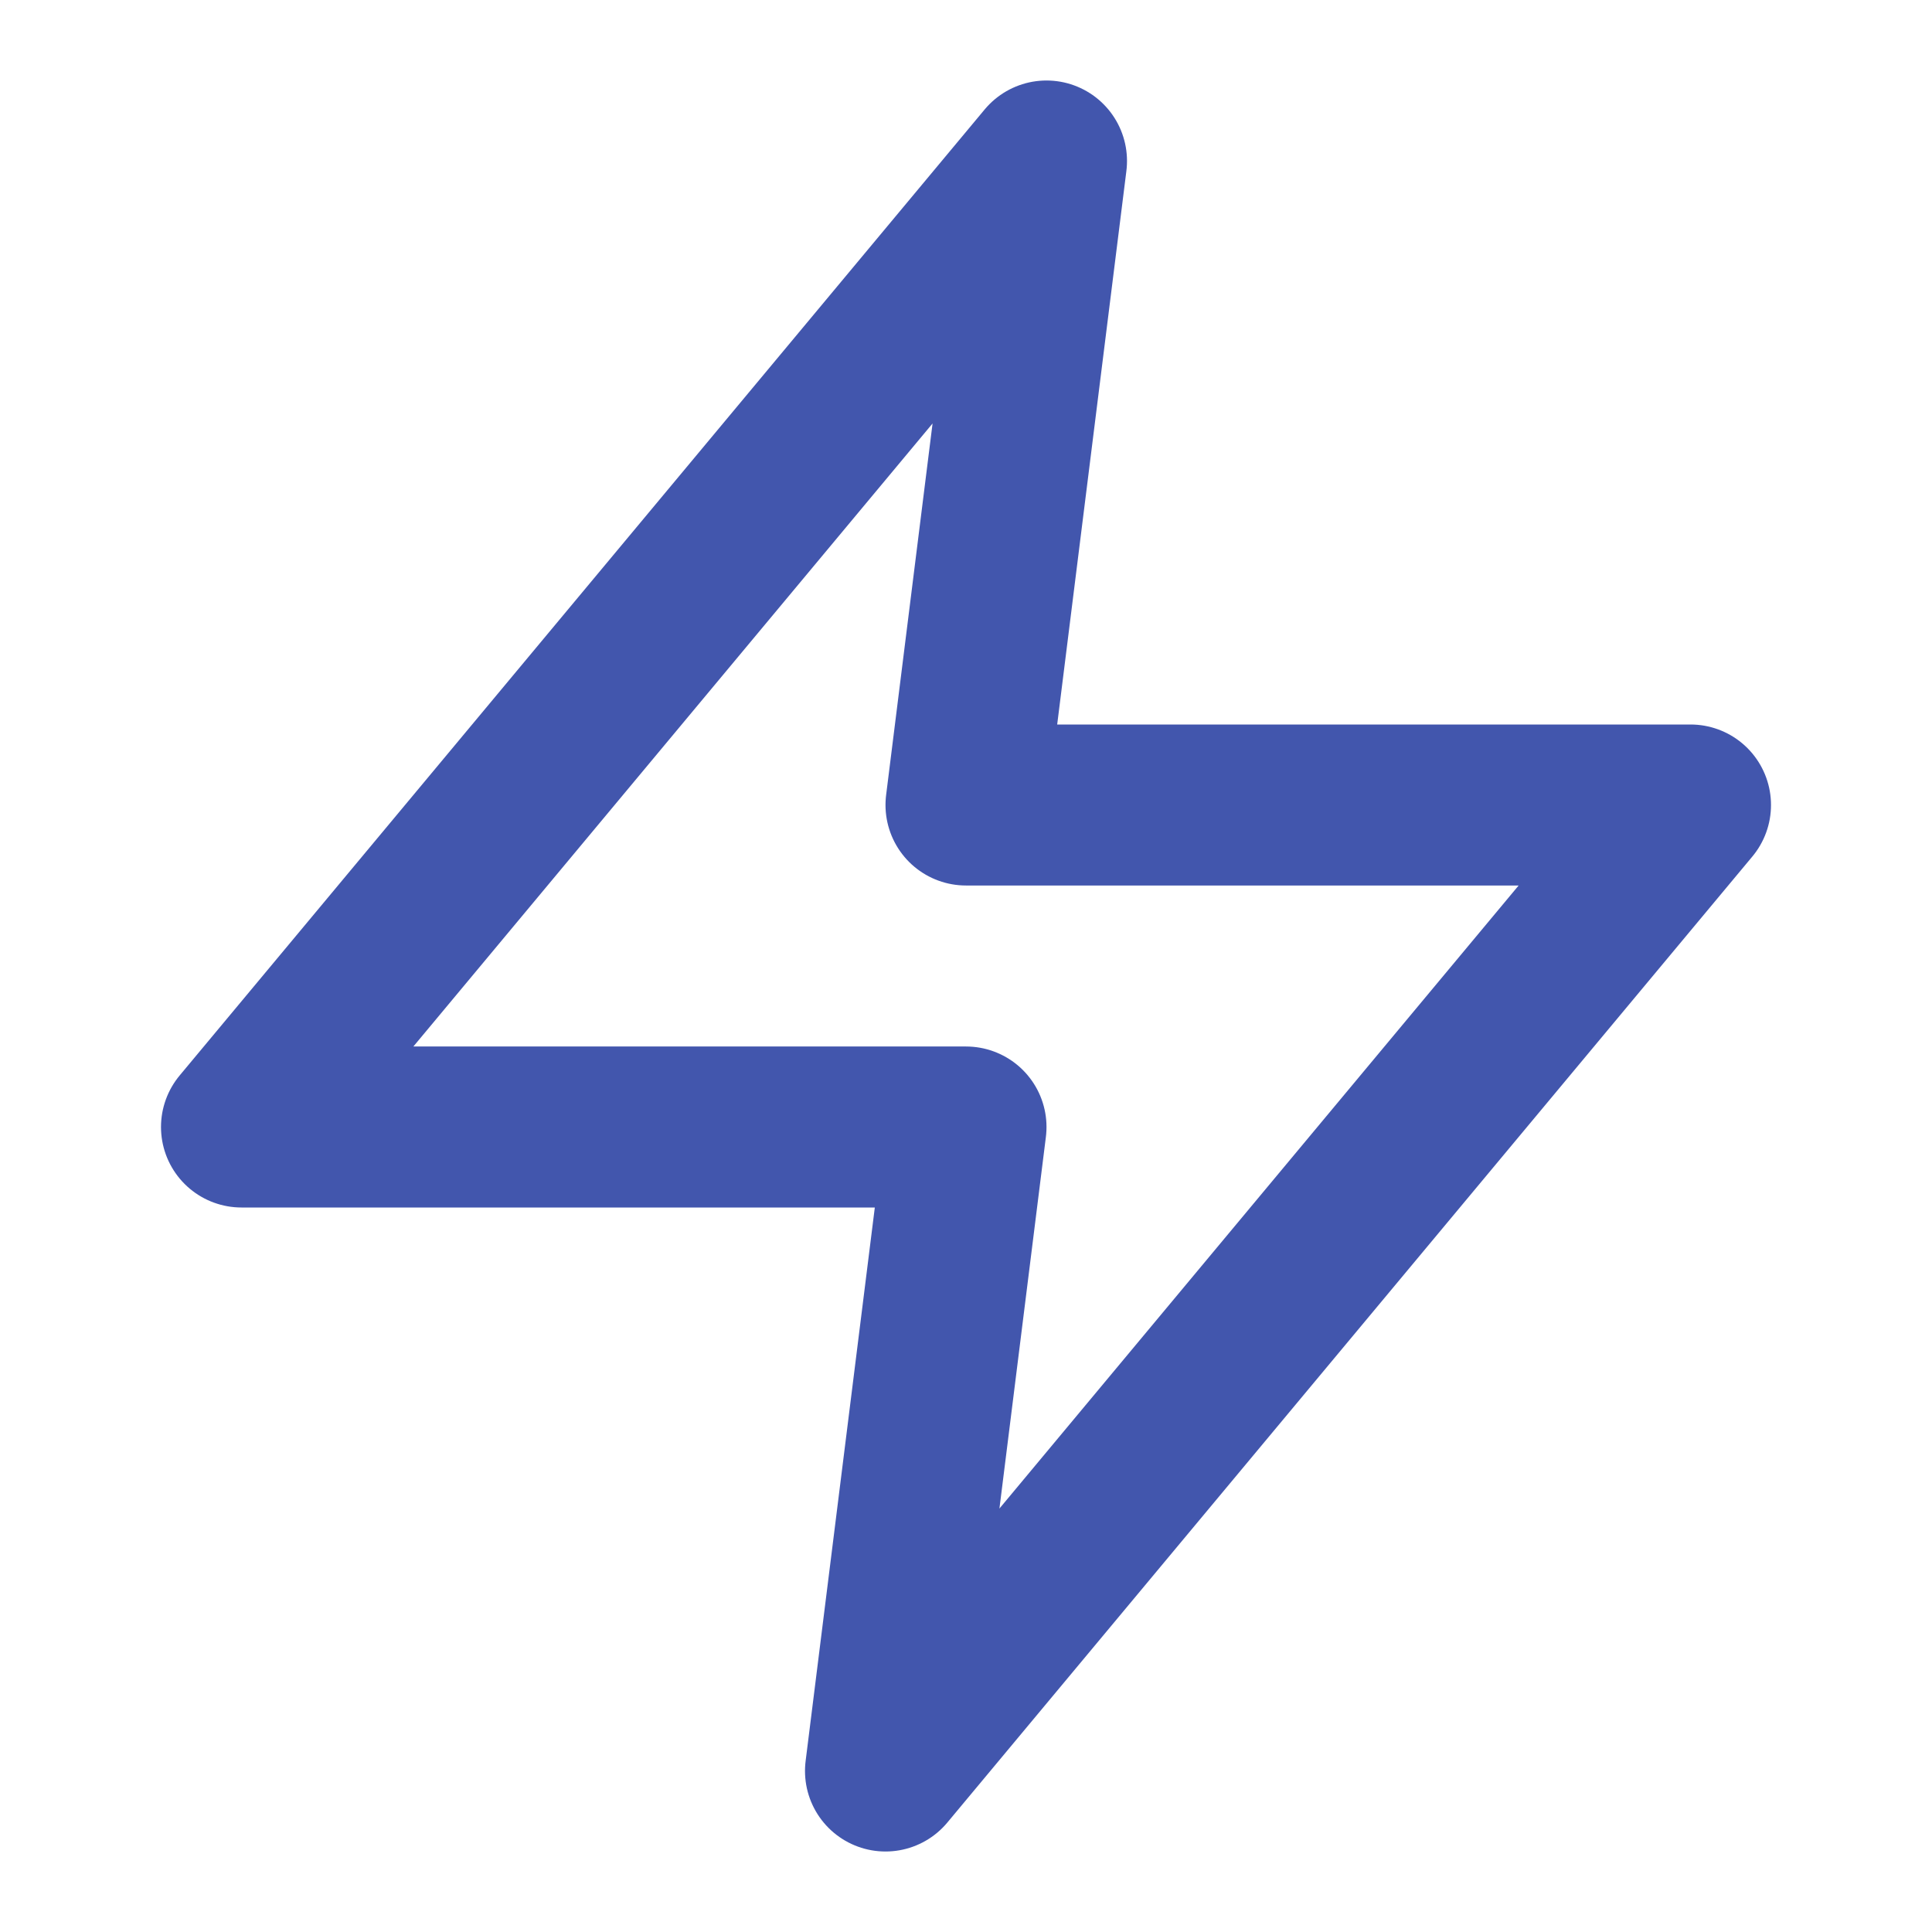
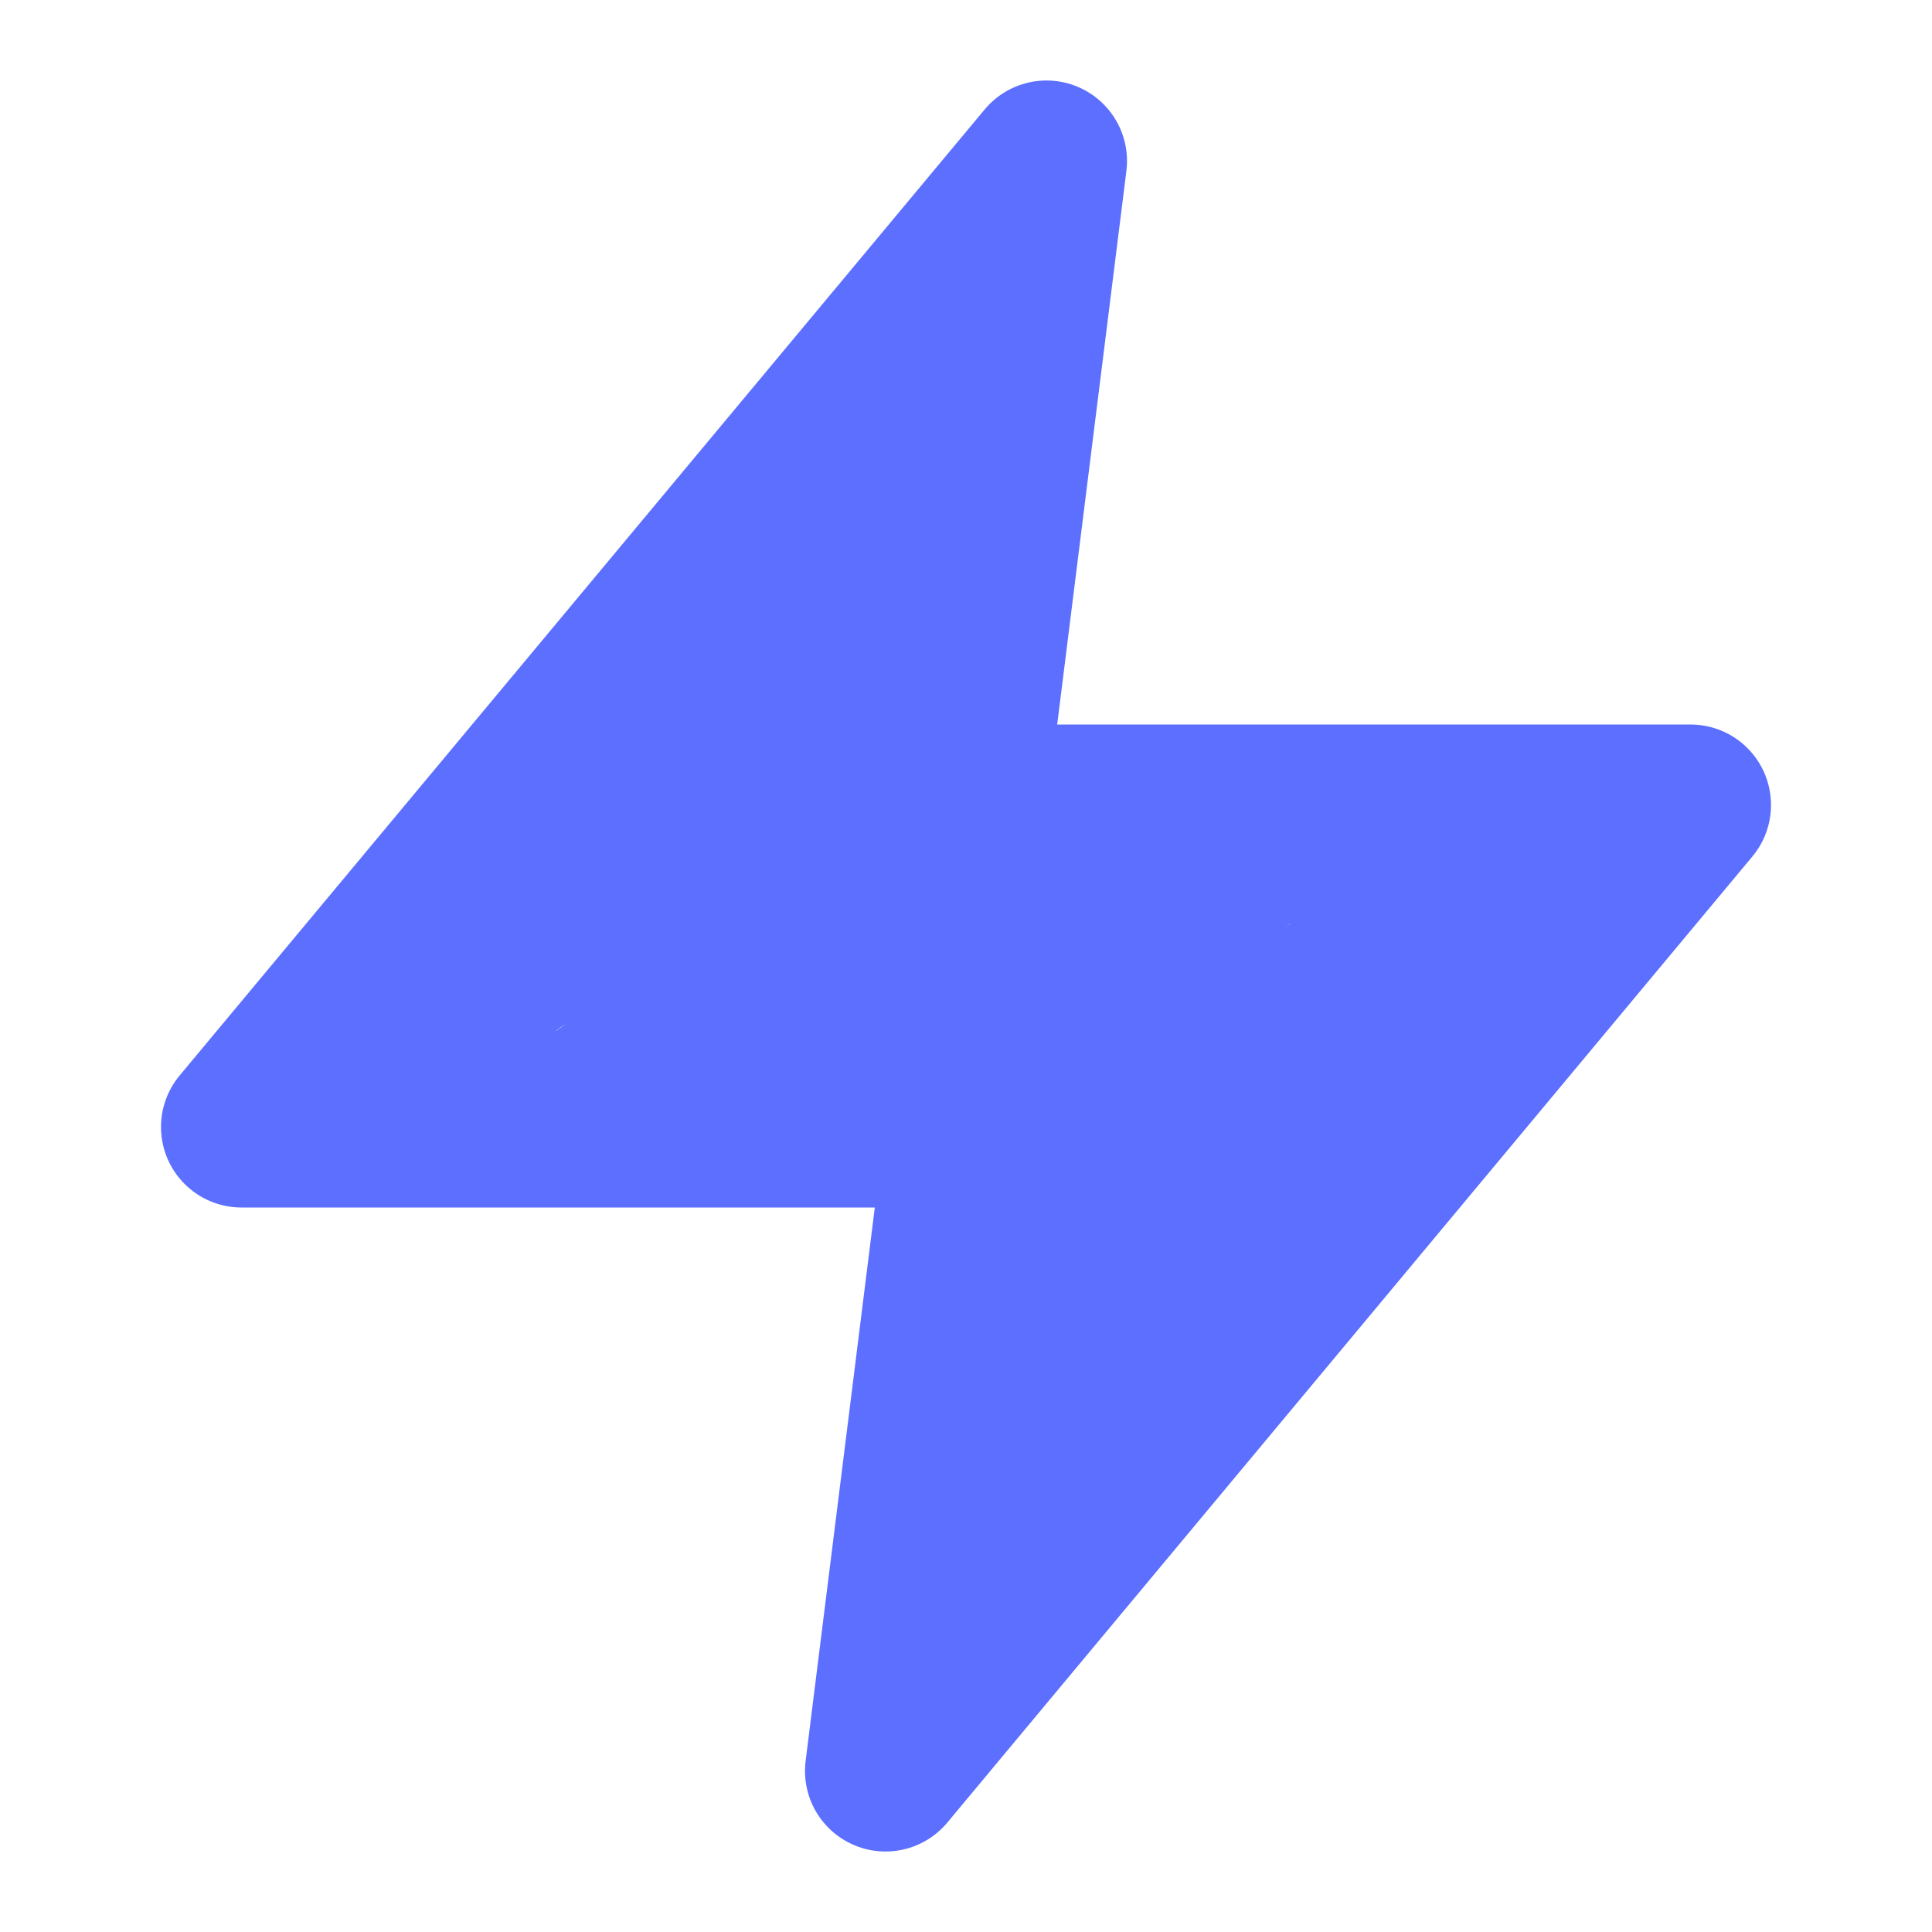
- <svg xmlns="http://www.w3.org/2000/svg" width="64" height="64" viewBox="0 0 24 24" fill="none" stroke="#4256AD" stroke-width="2" stroke-linecap="round" stroke-linejoin="round" class="feather feather-zap">
-   <polygon points="13 2 3 14 12 14 11 22 21 10 12 10 13 2" />
+ <svg xmlns="http://www.w3.org/2000/svg" width="64" height="64" viewBox="0 0 24 24" fill="none" stroke="#4256AD" stroke-width="2" stroke-linecap="round" stroke-linejoin="round" class="feather feather-zap" version="1.1" id="svg4">
+   <defs id="defs8" />
+   <polygon points="13 2 3 14 12 14 11 22 21 10 12 10 13 2" id="polygon2" style="stroke:#5c6fff;stroke-opacity:1" />
+   <path style="stroke:#5c6fff;stroke-width:0.75;stroke-opacity:1" id="path1398" d="m 12.69,8.473 c -0.321,0.168 -0.001,0.004 -0.391,0.191 -0.12,0.057 -0.238,0.119 -0.358,0.175 -0.085,0.039 -0.733,0.319 -0.797,0.348 -0.146,0.065 -0.29,0.133 -0.435,0.199 -0.524,0.25 -0.268,0.124 -0.768,0.376 0,0 -3.663,2.948 -3.663,2.948 v 0 c 0.506,-0.29 0.25,-0.152 0.766,-0.414 0.324,-0.149 0.348,-0.172 0.672,-0.279 0.304,-0.101 0.185,-0.059 0.435,-0.102 0.128,-0.022 0.065,-0.032 0.146,-0.01 0,0 4.392,-3.431 4.392,-3.431 z" />
+   <path style="stroke:#5c6fff;stroke-width:0.75;stroke-opacity:1" id="path1400" d="M 9.858,9.428 C 8.246,10.345 6.625,11.248 5.021,12.18 c -0.037,0.021 -0.047,0.072 -0.077,0.102 -0.148,0.149 -0.288,0.239 -0.46,0.364 0,0 4.594,-1.82 4.594,-1.82 v 0 c 0.249,-0.182 0.301,-0.229 0.584,-0.393 0.118,-0.068 0.48,-0.261 0.361,-0.193 -1.535,0.873 -3.073,1.74 -4.61,2.61 0,0 4.445,-3.422 4.445,-3.422 z" />
+   <path style="stroke:#5c6fff;stroke-width:0.75;stroke-opacity:1" id="path1402" d="m 8.943,11.073 c -0.008,-0.025 -0.029,-0.05 -0.023,-0.076 0.011,-0.045 0.044,-0.081 0.07,-0.119 0.094,-0.138 0.239,-0.316 0.338,-0.442 C 9.688,9.977 9.47,10.247 9.877,9.756 10.411,9.131 10.989,8.545 11.535,7.931 c 0.092,-0.128 0.199,-0.245 0.297,-0.369 0,0 -4.982,2.192 -4.982,2.192 v 0 c -0.037,0.087 -0.067,0.176 -0.109,0.26 -0.041,0.096 -0.085,0.202 -0.132,0.294 C 6.378,10.75 6.064,11.137 5.723,11.498 5.594,11.628 5.468,11.762 5.335,11.889 c -0.208,0.199 -0.542,0.492 -0.771,0.679 -0.092,0.076 -0.478,0.378 -0.601,0.454 -0.072,0.044 -0.152,0.073 -0.228,0.109 0,0 5.208,-2.057 5.208,-2.057 z" />
+   <path style="stroke:#5c6fff;stroke-width:0.75;stroke-opacity:1" id="path1404" d="m 7.527,8.436 c 0.012,0.061 0.027,0.111 0.01,0.177 -0.049,0.197 -0.154,0.351 -0.252,0.528 0,0 4.311,-1.86 4.311,-1.86 v 0 c 0.113,-0.126 0.223,-0.255 0.339,-0.378 0.227,-0.239 0.466,-0.473 0.723,-0.679 0,0 -5.132,2.211 -5.132,2.211 z" />
+   <path style="stroke:#5c6fff;stroke-width:0.75;stroke-opacity:1" id="path1406" d="m 6.808,9.273 c 0.038,0.06 0.091,0.113 0.113,0.18 0.035,0.104 0.043,0.216 0.055,0.325 0.015,0.145 0.03,0.291 0.026,0.437 -0.01,0.387 -0.077,0.644 -0.151,1.023 0,0 4.05,-1.983 4.05,-1.983 v 0 c 0.02,-0.164 0.031,-0.329 0.059,-0.491 0.079,-0.447 0.15,-0.655 0.322,-1.078 0.06,-0.148 0.122,-0.296 0.199,-0.436 0.065,-0.119 0.148,-0.227 0.222,-0.34 0,0 -4.894,2.365 -4.894,2.365 z" />
+   <path style="stroke:#5c6fff;stroke-width:0.75;stroke-opacity:1" id="path1408" d="m 6.033,11.49 c 0.011,0.024 0.027,0.046 0.032,0.071 0.007,0.036 0.006,0.073 0.004,0.109 -0.013,0.205 -0.027,0.192 -0.102,0.403 0,0 4.604,-2.101 4.604,-2.101 v 0 c 0.173,-0.317 0.106,-0.213 0.309,-0.512 0.044,-0.065 0.086,-0.132 0.134,-0.193 0.03,-0.038 0.067,-0.069 0.1,-0.104 0,0 -5.082,2.327 -5.082,2.327 z" />
+   <path style="stroke:#5c6fff;stroke-width:0.75;stroke-opacity:1" id="path1410" d="m 6.12,10.652 c 0.011,0.113 -0.119,0.3 -0.175,0.382 -0.062,0.09 -0.184,0.244 -0.252,0.332 -1.349,1.768 0.85,-0.097 4.879,-2.111 0.045,-0.022 -0.025,-0.1 -0.017,-0.15 0.021,-0.125 0.139,-0.326 0.194,-0.43 0.041,-0.07 0.082,-0.139 0.123,-0.209 0,0 -4.731,2.15 -4.731,2.15 v 0 c -0.019,0.055 -0.037,0.11 -0.056,0.165 -0.086,0.177 -0.129,0.287 -0.257,0.446 -0.066,0.082 -0.316,0.267 -0.219,0.227 1.671,-0.694 3.305,-1.476 4.965,-2.198 0.029,-0.012 -0.034,0.068 -0.065,0.068 -0.023,-1.65e-4 0.011,-0.045 0.016,-0.068 0.095,-0.172 0.194,-0.321 0.319,-0.475 0.05,-0.062 0.233,-0.273 0.289,-0.347 0.03,-0.04 0.055,-0.082 0.083,-0.124 0,0 -5.095,2.341 -5.095,2.341 z" />
+   <path style="stroke:#5c6fff;stroke-width:0.75;stroke-opacity:1" id="path1412" d="m 6.199,10.412 c 0.013,0.029 0.037,0.055 0.04,0.087 0.014,0.151 -0.051,0.245 -0.094,0.389 -0.027,0.09 -0.041,0.184 -0.07,0.273 -0.067,0.213 -0.173,0.451 -0.258,0.656 -0.179,0.381 -0.127,0.288 -0.33,0.648 -0.052,0.092 -0.102,0.184 -0.158,0.273 -0.111,0.177 -0.243,0.339 -0.372,0.504 -0.026,0.029 -0.104,0.123 -0.143,0.15 -0.034,0.023 -0.077,0.031 -0.112,0.052 -0.063,0.038 -0.051,0.033 -0.099,0.09 -0.04,0.028 -0.072,0.067 -0.112,0.095 -0.036,0.026 -0.094,0.045 -0.118,0.087 -0.049,0.089 -0.012,0.144 0.009,0.241 0.073,0.129 0.146,0.317 0.297,0.389 0.074,0.036 0.312,-0.009 0.369,-0.017 0.45,-0.065 0.035,-0.014 0.504,-0.068 0.079,-0.003 0.158,-0.008 0.237,-0.01 0.234,-0.005 0.206,0.006 0.444,-0.007 0.09,-0.005 0.18,-0.014 0.271,-0.02 0.261,-0.018 0.331,-0.019 0.595,-0.032 0.269,-0.007 0.537,0.008 0.805,0.013 0.081,0.002 0.163,0.006 0.244,0.003 0.16,-0.006 0.457,-0.04 0.611,-0.056 0.4,-0.029 0.801,-0.067 1.202,-0.059 0.185,0.004 0.255,0.012 0.433,0.028 0.274,0.019 0.549,0.031 0.824,0.033 0.278,-0.014 0.538,-0.116 0.797,-0.208 0.121,-0.041 0.244,-0.074 0.368,-0.103 0.029,-0.006 0.058,-0.01 0.086,-0.018 0.04,-0.012 0.078,-0.03 0.118,-0.045 0.054,-0.015 0.109,-0.03 0.163,-0.045 0.363,-0.057 0.723,0.027 1.069,0.132 0.032,0.011 0.113,0.036 0.147,0.05 0.031,0.013 0.062,0.033 0.098,0.022 0.002,0.005 0.007,0.011 0.006,0.016 -0.003,0.009 -0.014,0.013 -0.018,0.021 -0.013,0.03 -0.02,0.061 -0.03,0.092 0,0 4.783,-2.278 4.783,-2.278 v 0 c 0.019,-0.074 0.047,-0.147 0.056,-0.223 0.025,-0.204 0.005,-0.219 -0.047,-0.392 -0.024,-0.044 -0.044,-0.091 -0.072,-0.132 -0.038,-0.055 -0.116,-0.132 -0.176,-0.164 -0.101,-0.055 -0.266,-0.072 -0.377,-0.091 -0.381,-0.015 -0.771,-0.011 -1.128,-0.164 -0.088,-0.033 -0.176,-0.077 -0.274,-0.075 -0.043,0.001 -0.085,0.017 -0.128,0.026 -0.153,0.035 -0.303,0.081 -0.453,0.125 -0.123,0.033 -0.247,0.064 -0.368,0.103 -0.152,0.05 -0.037,0.022 -0.189,0.067 -0.036,0.011 -0.072,0.019 -0.108,0.029 -0.093,0.032 -0.144,0.053 -0.242,0.072 -0.051,0.01 -0.103,0.014 -0.154,0.022 -0.198,0.03 -0.396,0.066 -0.596,0.084 -0.086,0.011 -0.172,0.025 -0.258,0.034 -0.502,0.054 -1.007,0.054 -1.51,0.08 -0.092,6.75e-4 -0.423,0.002 -0.521,0.007 -0.087,0.004 -0.173,0.015 -0.26,0.021 -0.282,0.018 -0.566,0.026 -0.848,0.024 -0.252,-0.01 -0.28,-0.01 -0.526,-0.024 -0.076,-0.004 -0.153,-0.012 -0.229,-0.014 -0.183,-0.004 -0.277,0.007 -0.46,0.013 -0.077,0.002 -0.154,0.003 -0.231,0.004 -0.184,-0.015 -0.183,-0.009 -0.349,-0.041 -0.029,-0.006 -0.057,-0.016 -0.086,-0.021 -0.007,-0.001 -0.023,-0.003 -0.021,0.004 0.045,0.118 0.153,0.206 0.177,0.335 0.014,0.034 0.025,0.069 0.043,0.101 0.006,0.01 0.013,0.026 0.025,0.025 0.016,-0.002 0.026,-0.02 0.037,-0.032 0.015,-0.017 0.026,-0.036 0.041,-0.053 0.036,-0.041 0.079,-0.076 0.114,-0.119 0.019,-0.017 0.04,-0.031 0.056,-0.05 0.093,-0.102 0.11,-0.219 0.124,-0.35 0.018,-0.133 0.033,-0.267 0.06,-0.398 0.058,-0.282 0.152,-0.554 0.274,-0.814 0.107,-0.225 0.217,-0.468 0.345,-0.683 0.067,-0.113 0.145,-0.218 0.217,-0.328 0.054,-0.083 0.102,-0.17 0.16,-0.249 0.158,-0.215 0.191,-0.23 0.373,-0.398 0,0 -5.096,2.259 -5.096,2.259 z" />
+   <path style="stroke:#5c6fff;stroke-width:0.75;stroke-opacity:1" id="path1414" d="m 18.511,10.485 c -1.602,0.923 -3.21,1.835 -4.805,2.77 -0.027,0.016 -0.034,0.051 -0.052,0.077 -0.033,0.048 -0.064,0.096 -0.099,0.142 -0.054,0.071 -0.11,0.14 -0.168,0.207 -0.042,0.05 -0.47,0.524 -0.497,0.554 -0.257,0.272 -0.512,0.544 -0.707,0.865 -0.056,0.092 -0.104,0.19 -0.155,0.285 -0.066,0.121 -0.224,0.416 -0.291,0.54 -0.13,0.248 -0.274,0.493 -0.373,0.757 -0.031,0.082 -0.053,0.166 -0.08,0.249 -0.063,0.274 -0.183,0.529 -0.307,0.78 -0.043,0.117 -0.101,0.241 -0.101,0.369 -10e-6,0.03 0.006,0.06 0.01,0.09 0,0 4.957,-2.555 4.957,-2.555 v 0 c 0.002,0.003 0.004,0.012 0.006,0.009 0.01,-0.014 0.027,-0.191 0.044,-0.205 0.054,-0.264 0.141,-0.52 0.244,-0.768 0.024,-0.072 0.062,-0.179 0.08,-0.255 0.044,-0.187 0.054,-0.383 0.129,-0.563 0.086,-0.206 0.102,-0.261 0.219,-0.462 0.093,-0.159 0.219,-0.334 0.328,-0.482 0.057,-0.078 0.114,-0.156 0.174,-0.231 0.071,-0.087 0.146,-0.17 0.219,-0.255 0.095,-0.094 0.187,-0.191 0.286,-0.281 0.215,-0.195 0.443,-0.374 0.686,-0.533 0.102,-0.067 0.209,-0.127 0.317,-0.186 0.074,-0.041 0.302,-0.154 0.228,-0.112 -1.547,0.898 -3.099,1.785 -4.649,2.678 0,0 4.356,-3.484 4.356,-3.484 z" />
+   <path style="stroke:#5c6fff;stroke-width:0.75;stroke-opacity:1" id="path1420" d="m 12.693,15.273 c 0.058,0.099 0.04,0.2 0.031,0.309 -0.005,0.066 -0.01,0.133 -0.016,0.199 -0.026,0.329 -0.003,0.165 -0.073,0.502 0,0 4.58,-2.208 4.58,-2.208 v 0 c 0.02,-0.081 0.032,-0.164 0.059,-0.243 0.03,-0.088 0.07,-0.172 0.11,-0.256 0.107,-0.226 0.233,-0.453 0.425,-0.617 0,0 -5.115,2.314 -5.115,2.314 z" />
+   <path style="stroke:#5c6fff;stroke-width:0.75;stroke-opacity:1" id="path1422" d="m 17.292,14.534 c -0.023,-0.028 -0.051,-0.053 -0.07,-0.085 -0.168,-0.294 -0.211,-0.632 -0.225,-0.965 -0.013,-0.299 0.01,-0.669 0.023,-0.967 0.015,-0.149 0.03,-0.299 0.044,-0.448 0,0 -4.203,2.147 -4.203,2.147 v 0 c 0.018,0.128 0.036,0.257 0.053,0.385 0.003,0.15 0.015,0.3 0.008,0.449 -0.032,0.69 -0.244,1.359 -0.635,1.929 0,0 5.004,-2.446 5.004,-2.446 z" />
+   <path style="stroke:#5c6fff;stroke-width:0.75;stroke-opacity:1" id="path1424" d="m 17.217,13.676 c -0.046,-0.042 -0.106,-0.072 -0.138,-0.125 -0.043,-0.073 -0.059,-0.16 -0.079,-0.242 -0.074,-0.313 -0.053,-0.328 -0.048,-0.654 0,0 -4.364,2.216 -4.364,2.216 v 0 c -0.001,0.113 0.007,0.226 -0.003,0.339 -0.015,0.159 -0.091,0.54 -0.152,0.697 -0.038,0.098 -0.097,0.186 -0.145,0.279 0,0 4.928,-2.511 4.928,-2.511 z" />
+   <path style="stroke:#5c6fff;stroke-width:0.75;stroke-opacity:1" id="path1426" d="m 17.479,13.194 c -0.068,-0.056 -0.147,-0.1 -0.204,-0.168 -0.085,-0.102 -0.16,-0.214 -0.215,-0.334 -0.185,-0.408 -0.223,-0.931 -0.224,-1.373 -3.19e-4,-0.132 0.011,-0.263 0.016,-0.395 0.011,-0.107 0.021,-0.215 0.032,-0.322 0.01,-0.085 0.021,-0.169 0.03,-0.254 0.017,-0.166 0.029,-0.337 -0.036,-0.496 -0.018,-0.044 -0.046,-0.083 -0.069,-0.125 -0.051,-0.043 -0.095,-0.098 -0.154,-0.129 -0.104,-0.054 -0.208,-0.036 -0.316,-0.019 -0.13,0.021 -0.258,0.059 -0.386,0.091 -0.137,0.028 -0.274,0.066 -0.414,0.08 -0.037,0.004 -0.146,0.008 -0.184,0.01 -0.213,0.013 -0.426,0.02 -0.64,0.012 -0.078,0.003 -0.156,-0.01 -0.234,-0.01 -0.057,8.89e-5 -0.112,0.013 -0.168,0.022 -0.089,0.028 -0.183,0.011 -0.273,0.031 -0.053,0.012 -0.105,0.033 -0.157,0.047 -0.142,0.052 -0.293,0.055 -0.441,0.075 -0.048,0.006 -0.095,0.015 -0.143,0.023 -0.336,0.06 -0.677,0.044 -1.016,0.049 -0.169,0.017 -0.339,0.008 -0.508,0.025 -0.114,0.011 -0.227,0.027 -0.34,0.04 -0.488,0.071 -0.981,0.087 -1.472,0.11 -0.215,0.009 -0.431,0.007 -0.646,-0.007 0,0 -4.296,3.205 -4.296,3.205 v 0 c 0.275,-0.069 0.551,-0.136 0.832,-0.173 0.437,-0.033 0.876,-0.054 1.312,-0.005 0.09,0.005 0.18,0.015 0.271,0.017 0.188,0.004 0.374,-0.037 0.561,-0.047 0.163,-0.022 0.328,-0.048 0.493,-0.056 0.057,-0.003 0.114,-4.88e-4 0.171,-4.13e-4 0.053,9.9e-5 0.107,-0.003 0.16,0.001 0.041,0.003 0.082,0.012 0.122,0.018 0.033,0.006 0.066,0.015 0.1,0.019 0.149,0.017 0.31,-0.004 0.461,0.008 0.052,-0.004 0.104,-0.001 0.155,-0.012 0.02,-0.004 0.038,-0.014 0.056,-0.022 0.055,-0.021 0.106,-0.034 0.165,-0.029 0.022,-0.003 0.113,-0.014 0.134,-0.018 0.12,-0.024 0.022,-0.01 0.145,-0.045 0.009,-0.003 0.191,-0.042 0.195,-0.043 0.034,-0.007 0.068,-0.016 0.103,-0.021 0.096,-0.013 0.108,-0.005 0.204,-0.003 0.101,0.003 0.202,0.003 0.303,0.005 0.301,-0.008 -0.098,0.003 0.22,-0.008 0.163,-0.006 0.327,-0.003 0.487,-0.04 0.106,-0.021 0.152,-0.029 0.256,-0.056 0.005,-0.001 0.17,-0.046 0.187,-0.06 0.047,-0.039 0.011,-0.121 0.004,-0.159 0.008,-0.015 0.008,-0.038 0.023,-0.046 0.034,-0.017 0.108,0.046 0.118,0.057 0.143,0.147 0.215,0.35 0.31,0.526 0.042,0.106 0.091,0.209 0.127,0.317 0.141,0.426 0.232,0.93 0.172,1.379 -0.055,0.414 -0.122,0.477 -0.3,0.81 0,0 4.913,-2.503 4.913,-2.503 z" />
+   <path style="stroke:#5c6fff;stroke-width:0.75;stroke-opacity:1" id="path1428" d="m 4.875,13.687 c 0.053,7.5e-4 0.107,0.004 0.16,0.002 0.144,-0.004 0.313,-0.027 0.452,-0.042 0.116,-0.013 0.232,-0.026 0.348,-0.039 0.579,-0.064 0.308,-0.038 0.911,-0.082 0.957,-0.025 1.915,-0.01 2.872,-0.019 0.663,0.013 0.508,-0.002 1.153,0.056 0.409,0.037 0.602,0.051 0.993,0.134 0.12,0.026 0.238,0.062 0.357,0.093 0,0 3.826,-2.717 3.826,-2.717 v 0 c -0.409,4.5e-5 -0.628,0.005 -1.042,-0.018 -0.187,-0.011 -0.372,-0.029 -0.559,-0.045 -0.707,-0.058 -0.4,-0.025 -1.082,-0.118 C 13.104,10.87 12.946,10.841 12.786,10.825 12.425,10.787 12.229,10.794 11.867,10.788 11.433,10.781 10.998,10.778 10.564,10.759 10.202,10.716 10.245,10.732 9.92,10.657 9.75,10.618 9.728,10.611 9.582,10.557 c -0.028,-0.01 -0.057,-0.019 -0.084,-0.032 -0.006,-0.003 -0.008,-0.012 -0.012,-0.018 0,0 -4.611,3.181 -4.611,3.181 z" />
+   <path style="stroke:#5c6fff;stroke-width:0.75;stroke-opacity:1" id="path1430" d="m 17.99,10.989 c -0.4,0.023 -0.8,0.051 -1.201,0.073 -0.24,0.013 -0.48,0.031 -0.72,0.038 -0.633,0.018 -0.867,-2.08e-4 -1.496,-0.022 -0.615,-0.037 -1.233,-0.069 -1.843,-0.166 -0.134,-0.021 -0.267,-0.053 -0.401,-0.08 0,0 -3.69,2.666 -3.69,2.666 v 0 c 0.193,-0.018 0.387,-0.041 0.58,-0.054 0.682,-0.046 1.366,-0.043 2.048,4.5e-4 0.471,0.048 0.791,0.058 1.244,0.182 0.145,0.04 0.283,0.099 0.421,0.158 0.146,0.063 0.312,0.141 0.426,0.26 0.019,0.02 0.025,0.05 0.037,0.075 0,0 4.592,-3.131 4.592,-3.131 z" />
+   <path style="stroke:#5c6fff;stroke-width:0.75;stroke-opacity:1" id="path1432" d="m 12.451,10.514 c -0.38,0.031 -0.759,0.091 -1.141,0.093 -0.261,0.002 -0.382,-0.02 -0.632,-0.049 0,0 -4.029,2.896 -4.029,2.896 v 0 c 0.33,-0.002 0.6,-0.015 0.921,0.084 0.11,0.034 0.233,0.082 0.311,0.173 0,0 4.571,-3.197 4.571,-3.197 z" />
+   <path style="stroke:#5c6fff;stroke-width:0.75;stroke-opacity:1" id="path1434" d="m 6.748,13.773 c 0.537,-0.154 1.099,-0.218 1.658,-0.199 0.145,0.005 0.289,0.027 0.433,0.041 0,0 3.783,-2.707 3.783,-2.707 v 0 c -0.386,-0.019 -0.494,-0.005 -0.861,-0.097 -0.207,-0.053 -0.395,-0.129 -0.545,-0.283 0,0 -4.468,3.246 -4.468,3.246 z" />
+   <path style="stroke:#5c6fff;stroke-width:0.75;stroke-opacity:1" id="path1436" d="m 7.379,13.872 c 0.475,-0.153 0.967,-0.239 1.463,-0.289 0.515,-0.052 0.91,-0.07 1.425,-0.045 0.198,0.009 0.395,0.037 0.593,0.055 0,0 3.445,-2.476 3.445,-2.476 v 0 c -0.22,-0.003 -0.439,0.004 -0.659,-0.008 -0.424,-0.022 -0.741,-0.06 -1.146,-0.164 -0.229,-0.059 -0.391,-0.103 -0.566,-0.25 -0.027,-0.023 -0.04,-0.058 -0.06,-0.087 0,0 -4.494,3.265 -4.494,3.265 z" />
+   <path style="stroke:#5c6fff;stroke-width:0.75;stroke-opacity:1" id="path1438" d="m 10.777,14.086 c 0.255,-0.079 0.336,-0.114 0.641,-0.15 0.13,-0.016 0.261,-0.011 0.392,-0.017 0,0 3.975,-2.853 3.975,-2.853 v 0 c -0.096,-0.019 -0.197,-0.021 -0.289,-0.057 -0.119,-0.046 -0.15,-0.11 -0.212,-0.199 0,0 -4.507,3.275 -4.507,3.275 z" />
+   <path style="stroke:#5c6fff;stroke-width:0.75;stroke-opacity:1" id="path1440" d="m 14.35,11.129 c -0.192,0.06 -0.396,0.074 -0.595,0.04 -0.057,-0.01 -0.111,-0.031 -0.167,-0.047 0,0 -4.319,2.953 -4.319,2.953 v 0 c 0.205,0.062 0.428,0.113 0.572,0.284 0,0 4.509,-3.23 4.509,-3.23 z" />
+   <path style="stroke:#5c6fff;stroke-width:0.75;stroke-opacity:1" id="path1442" d="m 15.106,11.038 c -0.081,0.023 -0.159,0.059 -0.243,0.07 -0.293,0.04 -0.874,0.038 -1.144,0.031 -0.411,-0.01 -0.985,-0.048 -1.394,-0.092 -0.204,-0.022 -0.407,-0.055 -0.61,-0.083 -0.495,-0.061 -0.967,-0.25 -1.466,-0.28 -0.18,-0.011 -0.309,0.002 -0.486,0.013 -0.179,0.02 -0.356,0.049 -0.533,0.077 -0.109,0.017 -0.203,0.033 -0.313,0.03 0,0 -4.325,3.292 -4.325,3.292 v 0 c 0.041,-0.016 0.081,-0.034 0.122,-0.047 0.014,-0.004 0.33,-0.087 0.331,-0.087 0.219,-0.061 0.437,-0.127 0.654,-0.193 0.212,-0.063 0.36,-0.112 0.578,-0.161 0.651,-0.146 1.32,-0.199 1.986,-0.188 0.555,0.037 0.705,0.021 1.239,0.155 0.272,0.068 0.593,0.171 0.819,0.353 0.063,0.05 0.108,0.121 0.148,0.191 0.026,0.046 0.032,0.101 0.048,0.152 0,0 4.586,-3.234 4.586,-3.234 z" />
+   <path style="stroke:#5c6fff;stroke-width:0.75;stroke-opacity:1" id="path1444" d="m 7.786,8.181 c 0.001,0.011 0.003,0.021 0.004,0.032 0,0 5.063,-2.291 5.063,-2.291 v 0 c 0.016,-0.019 0.032,-0.037 0.048,-0.056 0,0 -5.115,2.314 -5.115,2.314 z" />
+   <circle id="path1446" style="fill:#000000;stroke:#5c6fff;stroke-width:0.75" cx="10.713" cy="6.703" r="0.006" />
+   <circle id="path1448" style="fill:#000000;stroke:#5c6fff;stroke-width:0.75" cx="10.713" cy="6.703" r="0.006" />
+   <circle id="path1450" style="fill:#000000;stroke:#5c6fff;stroke-width:0.75" cx="10.743" cy="6.464" r="0.006" />
+   <circle id="path1452" style="fill:#000000;stroke:#5c6fff;stroke-width:0.75" cx="10.743" cy="6.464" r="0.006" />
+   <path style="stroke:#5c6fff;stroke-width:0.75;stroke-opacity:1" id="path1456" d="m 10.298,6.388 c -0.006,0.202 -0.06,0.399 -0.113,0.593 -0.01,0.031 -0.023,0.061 -0.03,0.093 -0.004,0.017 -0.02,0.061 -0.004,0.053 0.434,-0.213 0.87,-0.426 1.282,-0.679 0.039,-0.024 0.024,-0.088 0.038,-0.132 0.056,-0.173 0.071,-0.201 0.141,-0.374 0.045,-0.099 0.11,-0.245 0.158,-0.345 0.021,-0.043 0.039,-0.086 0.064,-0.127 0.015,-0.024 0.081,-0.079 0.056,-0.066 -1.22,0.608 -1.03,0.233 -1.252,0.704 -0.039,0.194 -0.078,0.394 -0.153,0.579 -0.018,0.044 -0.11,0.144 -0.066,0.125 1.232,-0.535 1.143,-0.184 1.244,-0.709 0.036,-0.366 0.137,-0.721 0.209,-1.081 -0.426,0.211 -0.875,0.38 -1.277,0.633 -0.052,0.033 -0.009,0.122 -0.018,0.183 -0.013,0.096 -0.031,0.191 -0.047,0.287 -0.071,0.414 -0.154,0.826 -0.238,1.238 -0.029,0.13 -0.057,0.261 -0.086,0.391 0,0 1.074,-0.522 1.074,-0.522 v 0 c 0.021,-0.126 0.042,-0.252 0.063,-0.378 0.087,-0.426 0.177,-0.849 0.309,-1.264 0.033,-0.103 0.066,-0.207 0.109,-0.307 0.028,-0.065 0.173,-0.207 0.105,-0.186 -0.424,0.137 -0.814,0.363 -1.22,0.545 0.004,0.019 0.014,0.037 0.013,0.057 -0.001,0.052 -0.041,0.303 -0.047,0.337 -0.039,0.22 -0.087,0.439 -0.164,0.65 -0.161,0.582 -0.126,0.304 1.191,-0.441 0.034,-0.019 0.013,-0.076 0.022,-0.113 0.03,-0.119 0.087,-0.298 0.125,-0.412 0.022,-0.066 0.046,-0.131 0.07,-0.197 0.094,-0.623 0.088,-0.261 -1.22,0.441 -0.02,0.011 -0.012,0.044 -0.019,0.065 -0.023,0.066 -0.082,0.216 -0.105,0.273 -0.025,0.061 -0.05,0.121 -0.075,0.182 -0.057,0.133 -0.109,0.259 -0.175,0.388 -0.025,0.048 -0.132,0.16 -0.08,0.142 0.418,-0.149 0.808,-0.367 1.215,-0.545 0.006,-0.003 -0.006,0.011 -0.009,0.017 0.006,-0.03 0.012,-0.059 0.017,-0.089 0.048,-0.215 0.107,-0.429 0.145,-0.646 0,0 -1.25,0.637 -1.25,0.637 z" />
+   <path style="stroke:#5c6fff;stroke-width:0.75;stroke-opacity:1" id="path1458" d="m 12.371,17.17 c 0.004,0.016 0.01,0.032 0.011,0.049 0.022,0.256 -0.1,0.589 -0.18,0.827 -0.108,0.312 -0.238,0.616 -0.366,0.921 -0.027,0.064 -0.056,0.128 -0.081,0.193 -0.02,0.053 -0.034,0.108 -0.051,0.162 -0.008,0.062 -0.036,0.169 0.006,0.232 0.109,0.163 0.321,0.078 0.451,0.002 0.438,-0.257 0.867,-0.53 1.301,-0.795 0.175,-0.188 0.24,-0.244 0.388,-0.467 0.201,-0.303 0.36,-0.639 0.49,-0.978 0.037,-0.098 0.069,-0.198 0.103,-0.297 0.048,-0.2 0.119,-0.405 0.111,-0.614 -0.002,-0.04 -7.88e-4,-0.082 -0.02,-0.117 -0.02,-0.037 -0.053,-0.103 -0.091,-0.086 -0.449,0.195 -0.865,0.458 -1.298,0.687 -0.255,0.421 -0.42,0.889 -0.547,1.363 -0.019,0.115 -0.081,0.337 0.019,0.441 0.032,0.034 0.08,0.086 0.123,0.066 1.245,-0.567 1.053,-0.316 1.399,-0.877 0.033,-0.067 0.071,-0.131 0.098,-0.2 0.092,-0.241 0.157,-0.616 0.141,-0.875 -0.003,-0.047 -0.014,-0.093 -0.022,-0.14 -0.023,-0.033 -0.035,-0.077 -0.069,-0.098 -0.039,-0.024 -0.093,-0.051 -0.134,-0.03 -1.163,0.592 -0.969,0.39 -1.37,0.862 0,0 1.229,-0.511 1.229,-0.511 v 0 c 0.433,-0.384 -0.002,0.017 -0.94,0.481 -0.029,0.014 0.021,-0.065 0.047,-0.083 0.014,-0.01 0.033,0.01 0.05,0.015 0.011,0.035 0.026,0.07 0.032,0.106 0.042,0.26 -0.024,0.567 -0.144,0.798 -0.034,0.066 -0.081,0.124 -0.122,0.187 -0.443,0.418 -0.159,0.126 0.919,-0.426 0.021,-0.011 -0.03,0.046 -0.053,0.045 -0.021,-0.001 -0.033,-0.03 -0.039,-0.05 -0.025,-0.082 -0.004,-0.194 0.003,-0.273 0.014,-0.066 0.024,-0.134 0.042,-0.199 0.085,-0.323 0.232,-0.701 0.451,-0.957 0.044,-0.051 0.1,-0.09 0.149,-0.134 -0.369,0.19 -0.736,0.386 -1.108,0.571 -0.016,0.008 0.022,-0.047 0.037,-0.038 0.033,0.021 0.035,0.203 0.035,0.207 -0.002,0.168 -0.024,0.236 -0.056,0.409 -0.028,0.092 -0.05,0.186 -0.083,0.277 -0.196,0.542 -0.511,1.036 -0.956,1.406 0.302,-0.165 0.603,-0.334 0.907,-0.496 0.049,-0.026 -0.094,0.06 -0.142,0.089 -0.028,0.017 -0.059,0.031 -0.087,0.047 -0.013,0.008 -0.024,0.031 -0.038,0.025 -0.045,-0.019 0.01,-0.146 -0.013,-0.147 0.011,-0.047 0.019,-0.094 0.033,-0.14 0.019,-0.062 0.042,-0.123 0.064,-0.183 0.115,-0.311 0.253,-0.614 0.363,-0.927 0.091,-0.264 0.187,-0.534 0.235,-0.811 0.013,-0.073 0.011,-0.108 0.013,-0.175 0,0 -1.241,0.655 -1.241,0.655 z" />
</svg>
